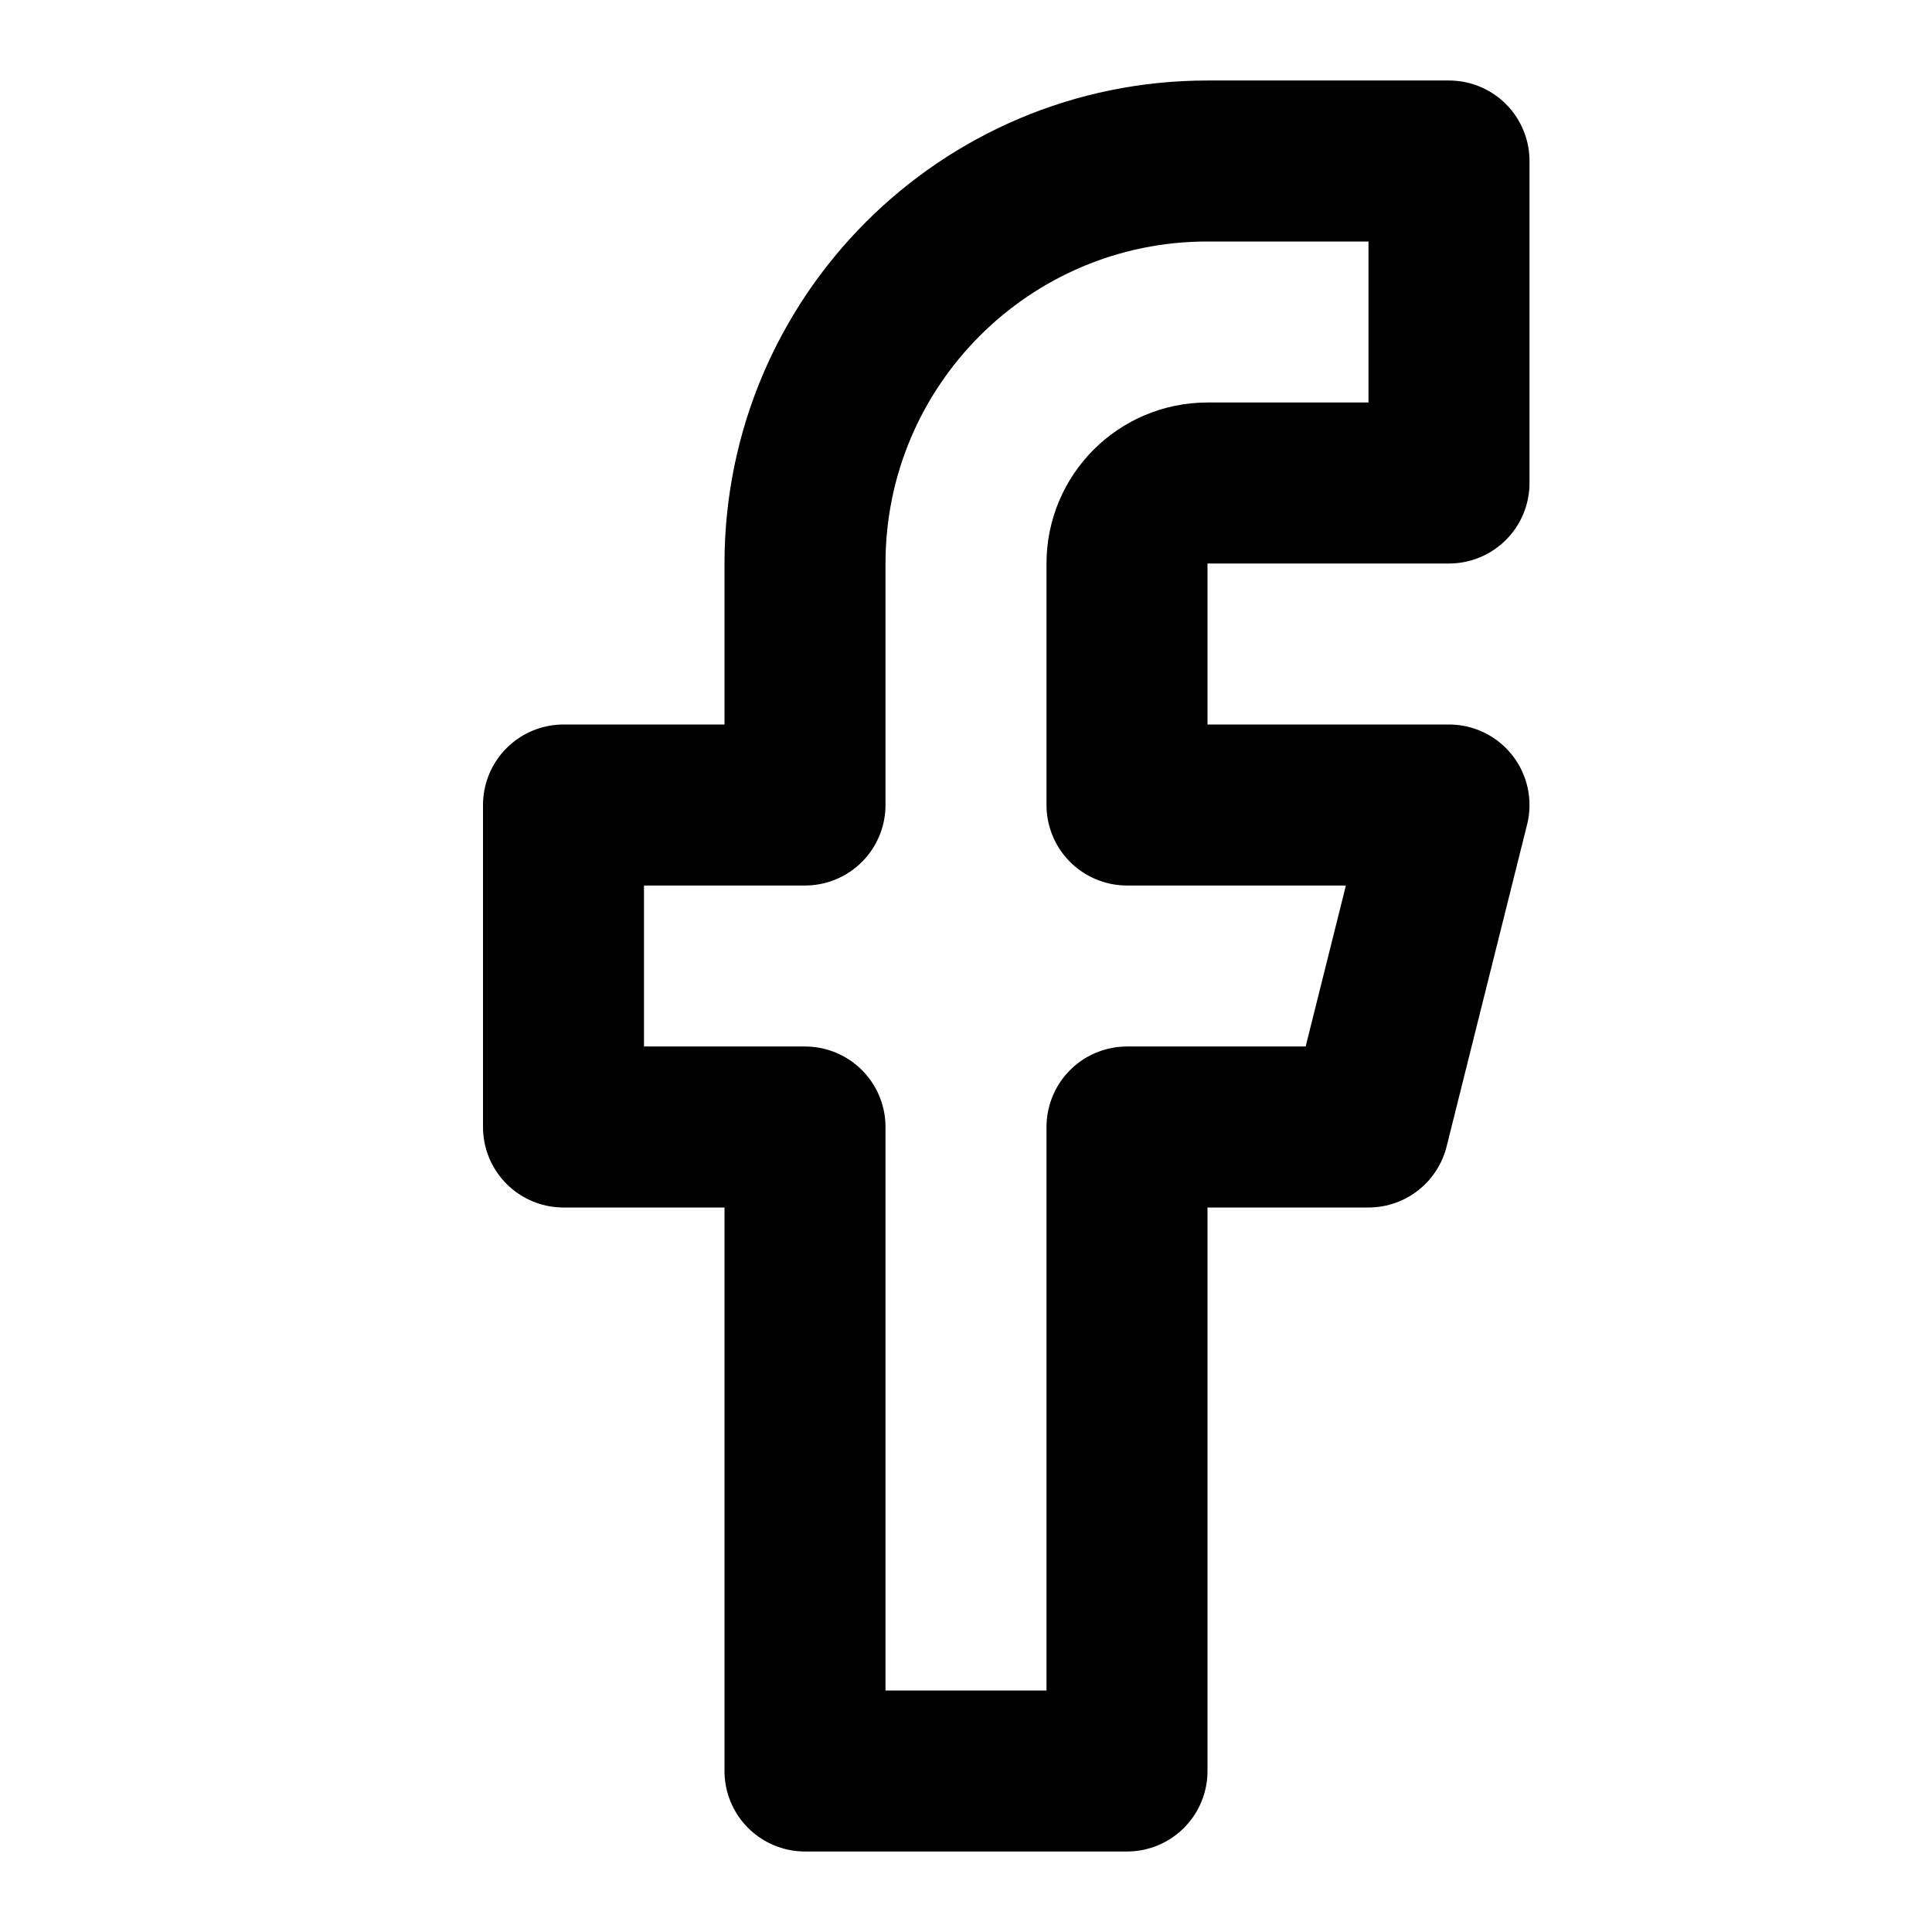
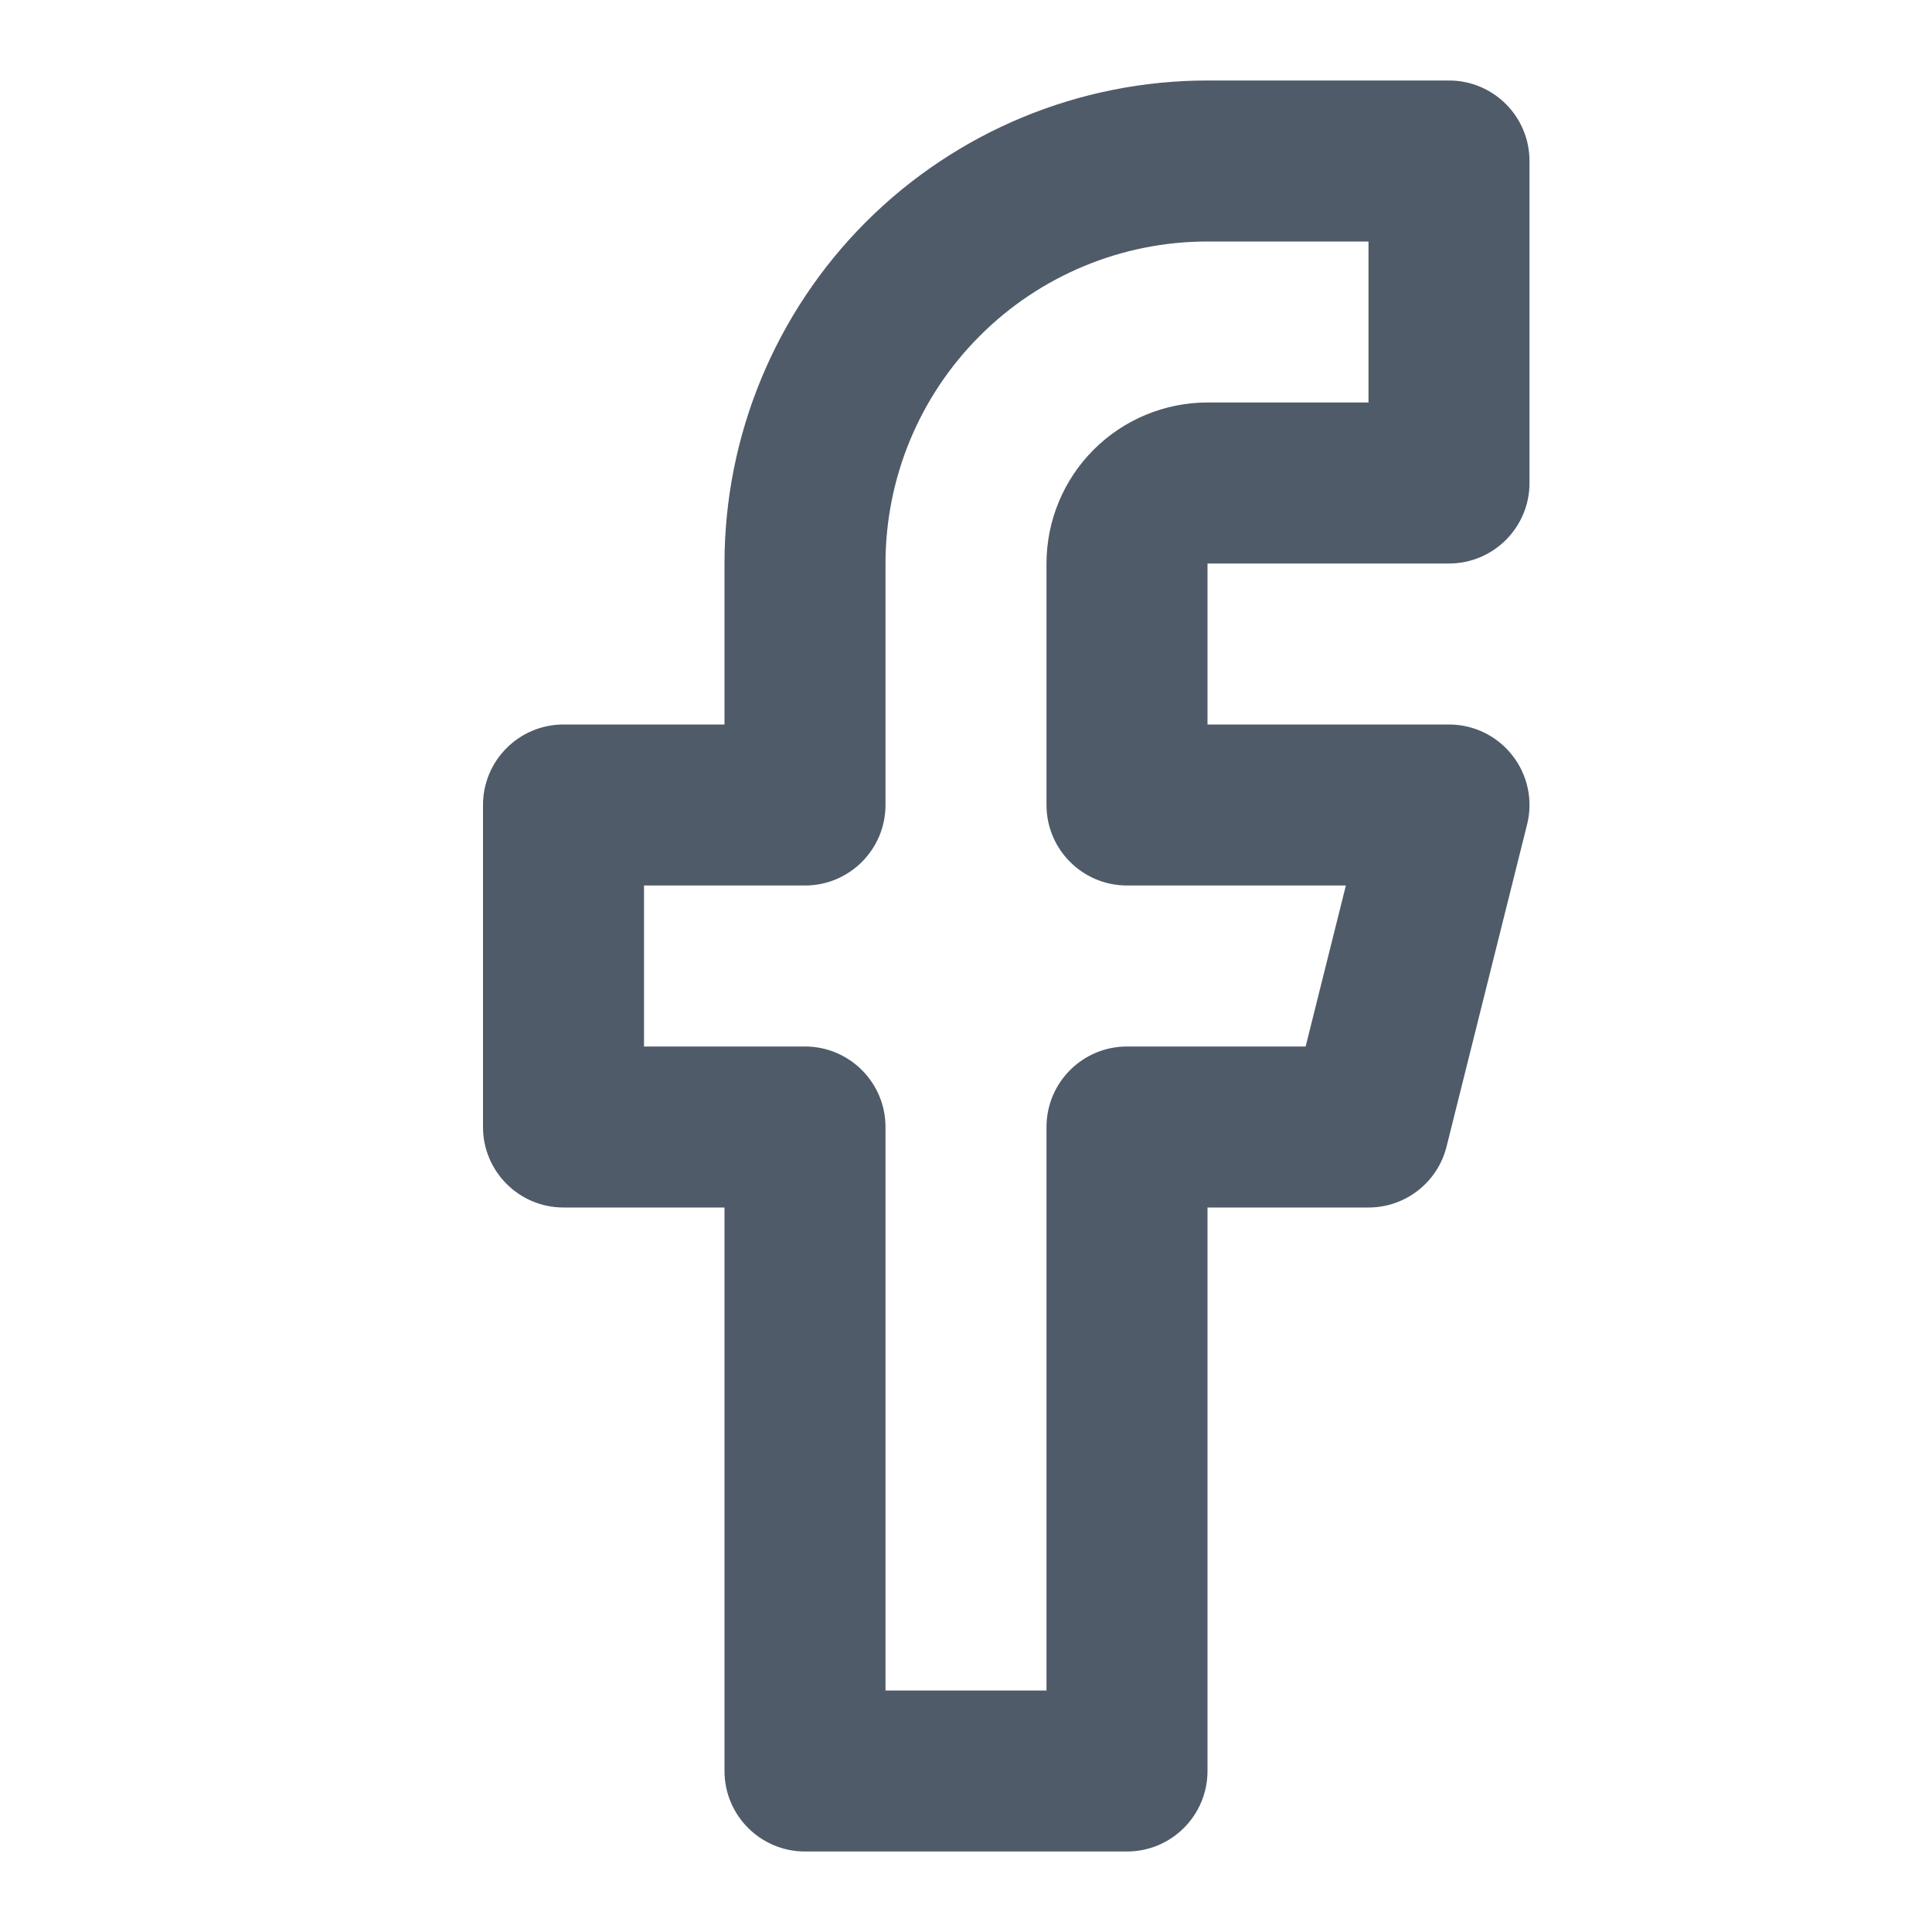
- <svg xmlns="http://www.w3.org/2000/svg" width="24" height="24" viewBox="0 0 24 24" fill="none" stroke="currentColor" stroke-width="2" stroke-linecap="round" stroke-linejoin="round" class="feather feather-facebook">
-   <path d="M18 2h-3a5 5 0 0 0-5 5v3H7v4h3v8h4v-8h3l1-4h-4V7a1 1 0 0 1 1-1h3z" />
+ <svg xmlns="http://www.w3.org/2000/svg" width="24" height="24" viewBox="0 0 24 24" fill="none">
+   <path fill-rule="evenodd" clip-rule="evenodd" d="M10.757 2.757C11.883 1.632 13.409 1 15 1H18C18.552 1 19 1.448 19 2V6C19 6.552 18.552 7 18 7H15V9H18C18.308 9 18.599 9.142 18.788 9.385C18.978 9.627 19.045 9.944 18.97 10.242L17.97 14.242C17.859 14.688 17.459 15 17 15H15V22C15 22.552 14.552 23 14 23H10C9.448 23 9 22.552 9 22V15H7C6.448 15 6 14.552 6 14V10C6 9.448 6.448 9 7 9H9V7C9 5.409 9.632 3.883 10.757 2.757ZM15 3C13.939 3 12.922 3.421 12.172 4.172C11.421 4.922 11 5.939 11 7V10C11 10.552 10.552 11 10 11H8V13H10C10.552 13 11 13.448 11 14V21H13V14C13 13.448 13.448 13 14 13H16.219L16.719 11H14C13.448 11 13 10.552 13 10V7C13 6.47 13.211 5.961 13.586 5.586C13.961 5.211 14.47 5 15 5H17V3H15Z" fill="#4F5B69" />
</svg>
